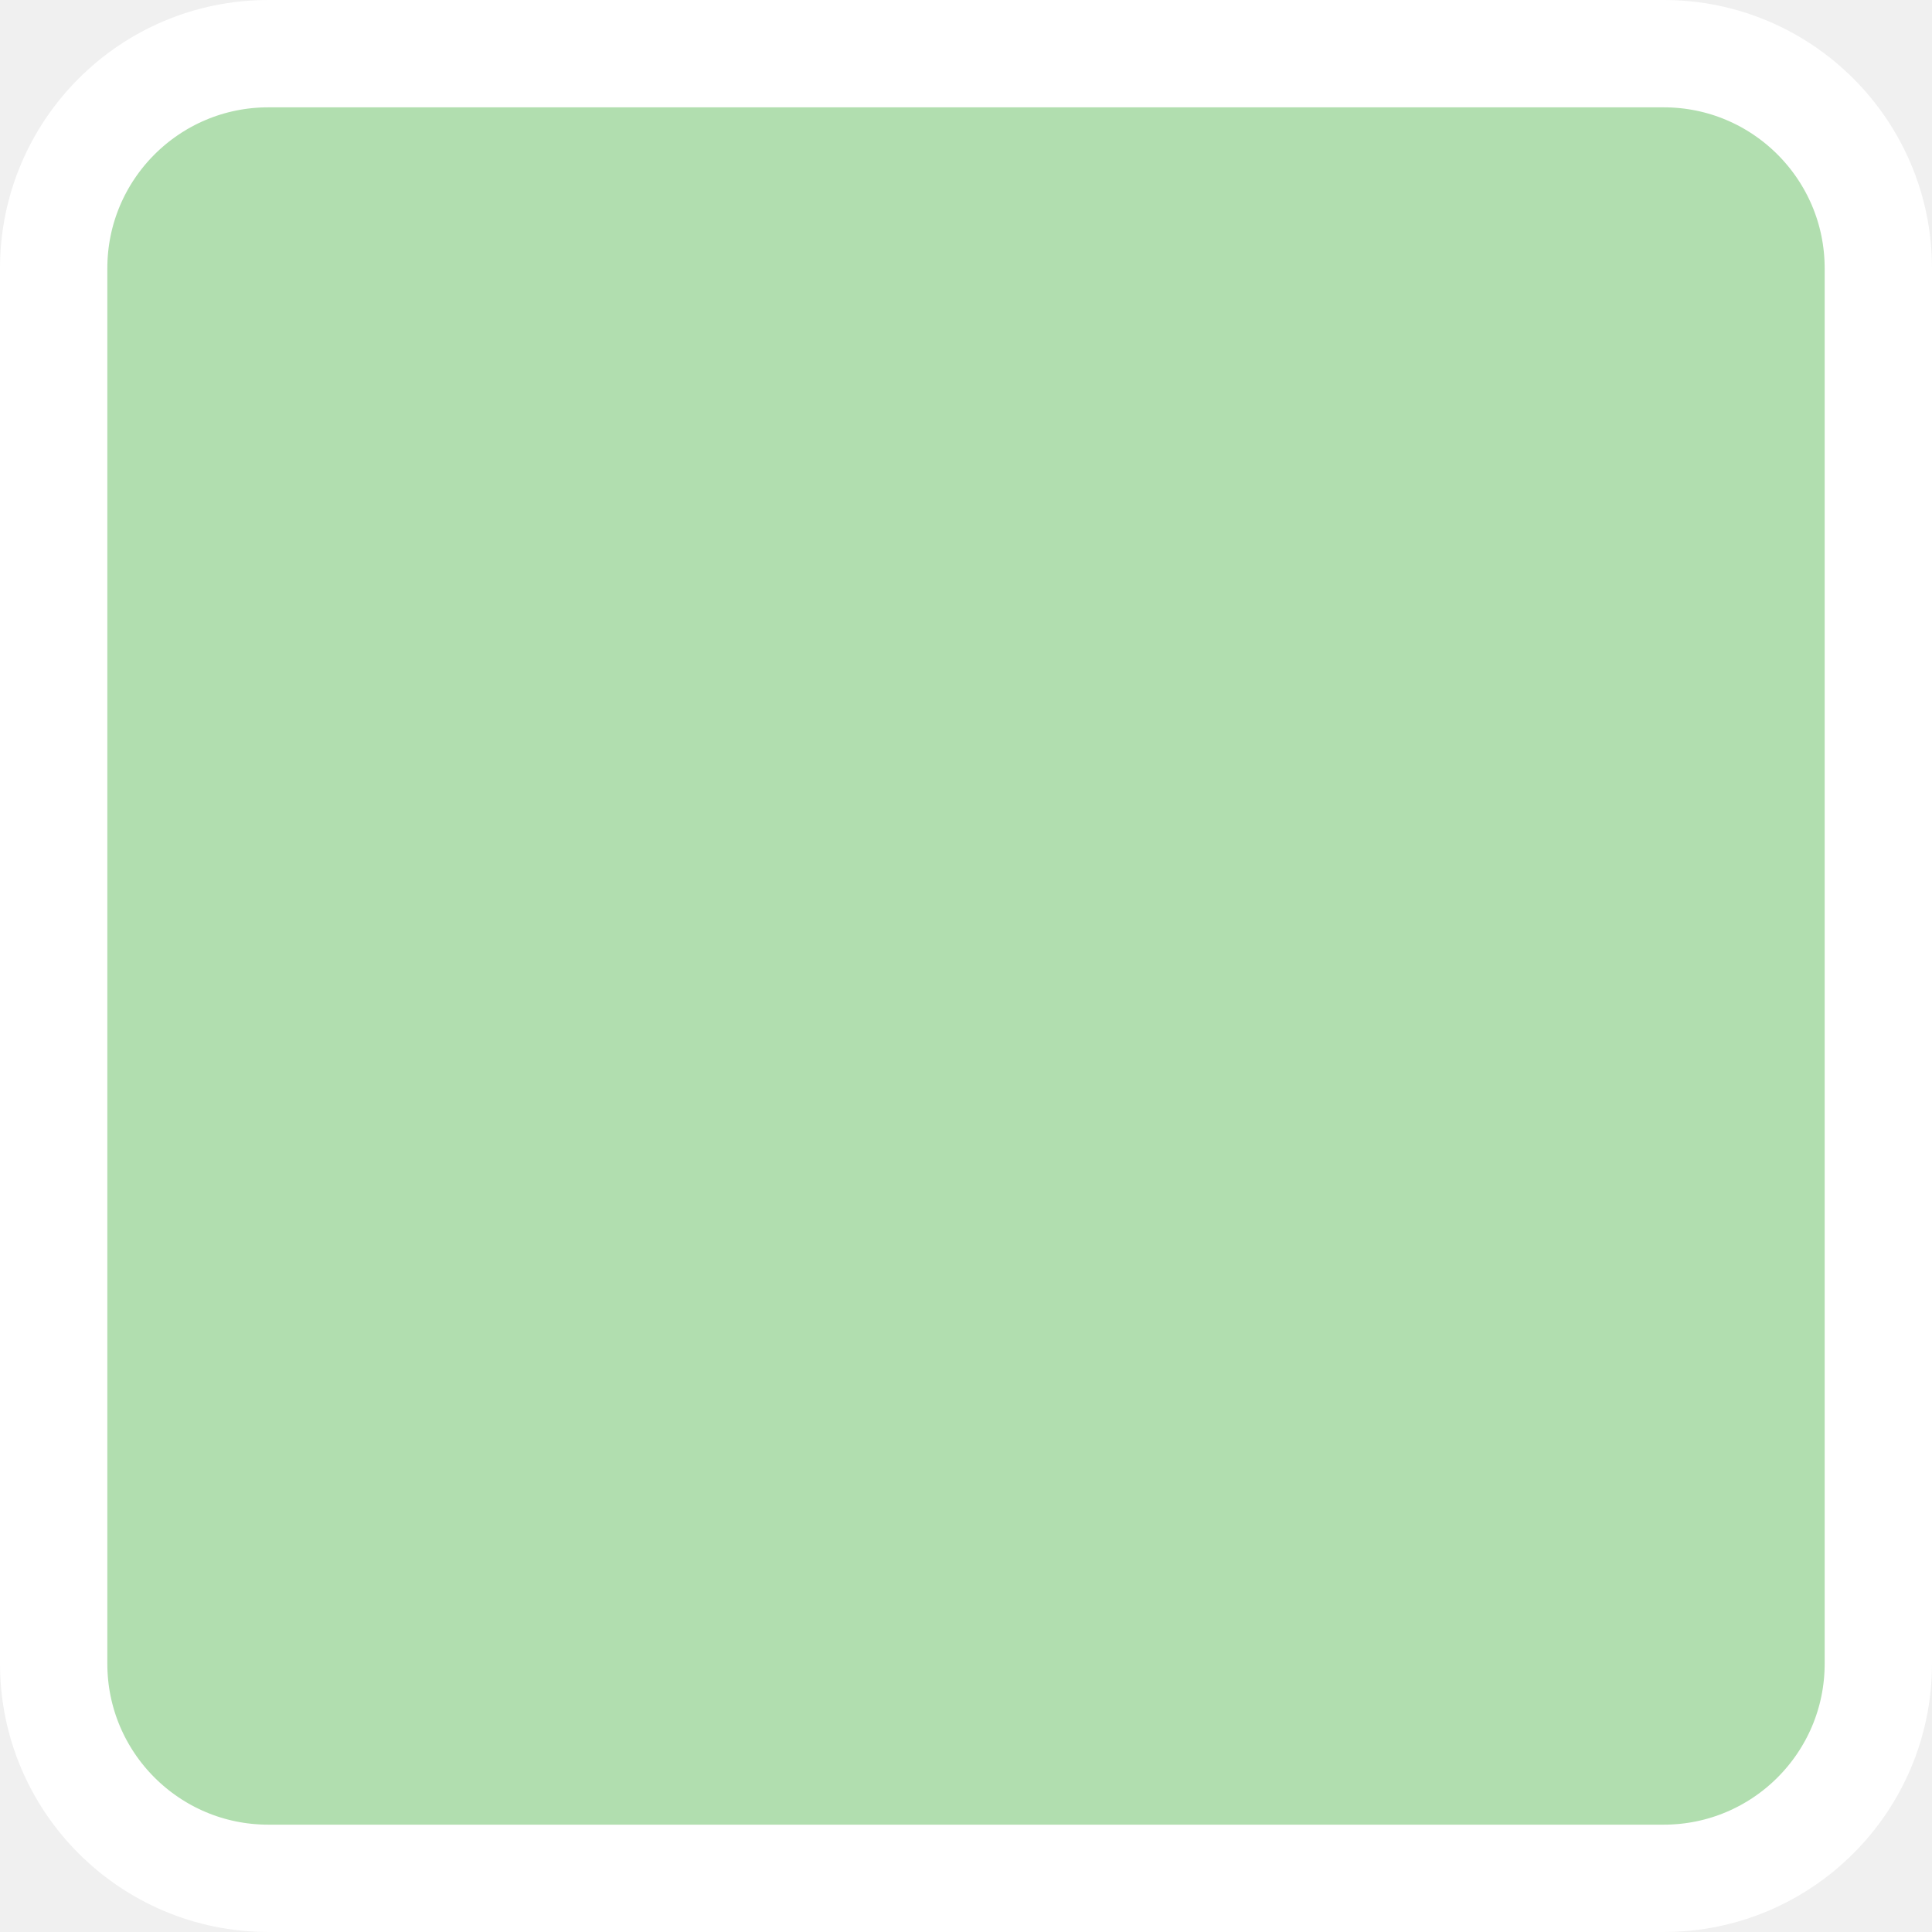
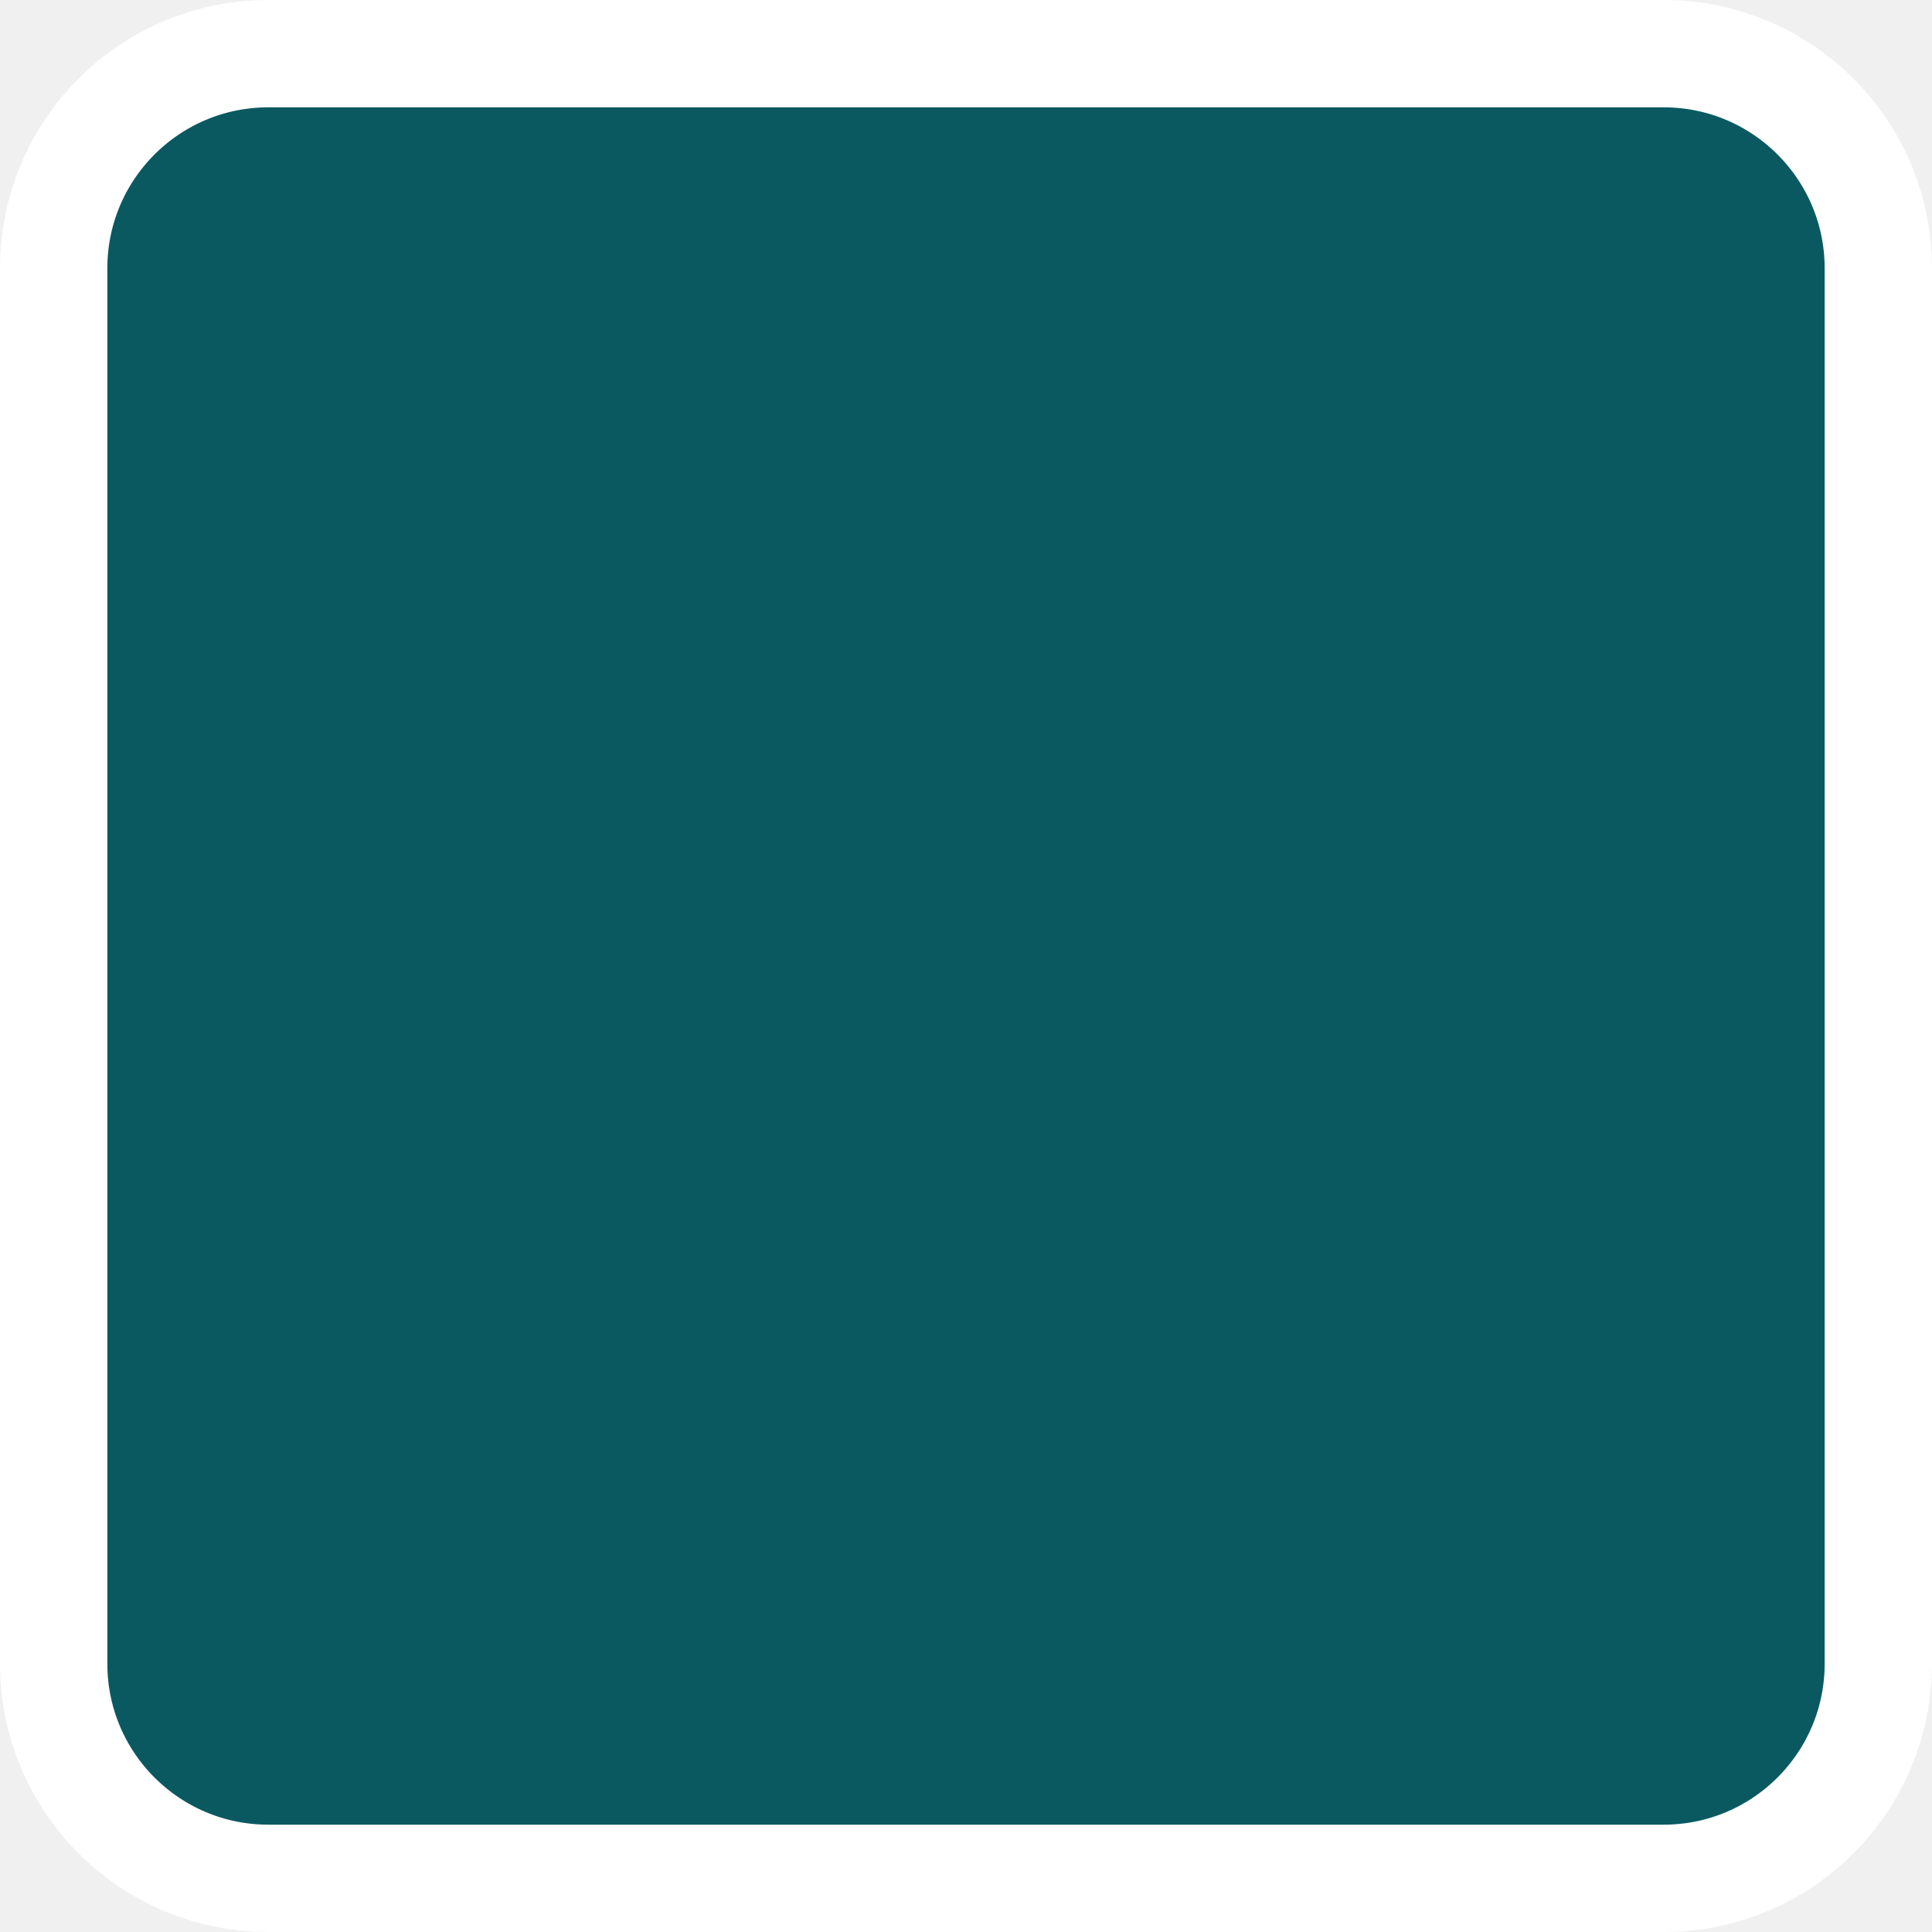
<svg xmlns="http://www.w3.org/2000/svg" width="18" height="18" viewBox="0 0 18 18">
-   <rect x="0.5" y="0.5" width="17" height="17" rx="2" ry="2" fill="#B1DEAF" stroke="#FFFFFF" stroke-width="1" />
+   <rect x="0.5" y="0.5" width="17" height="17" rx="2" ry="2" fill="#0A5961" stroke="#FFFFFF" stroke-width="1" />
</svg>
